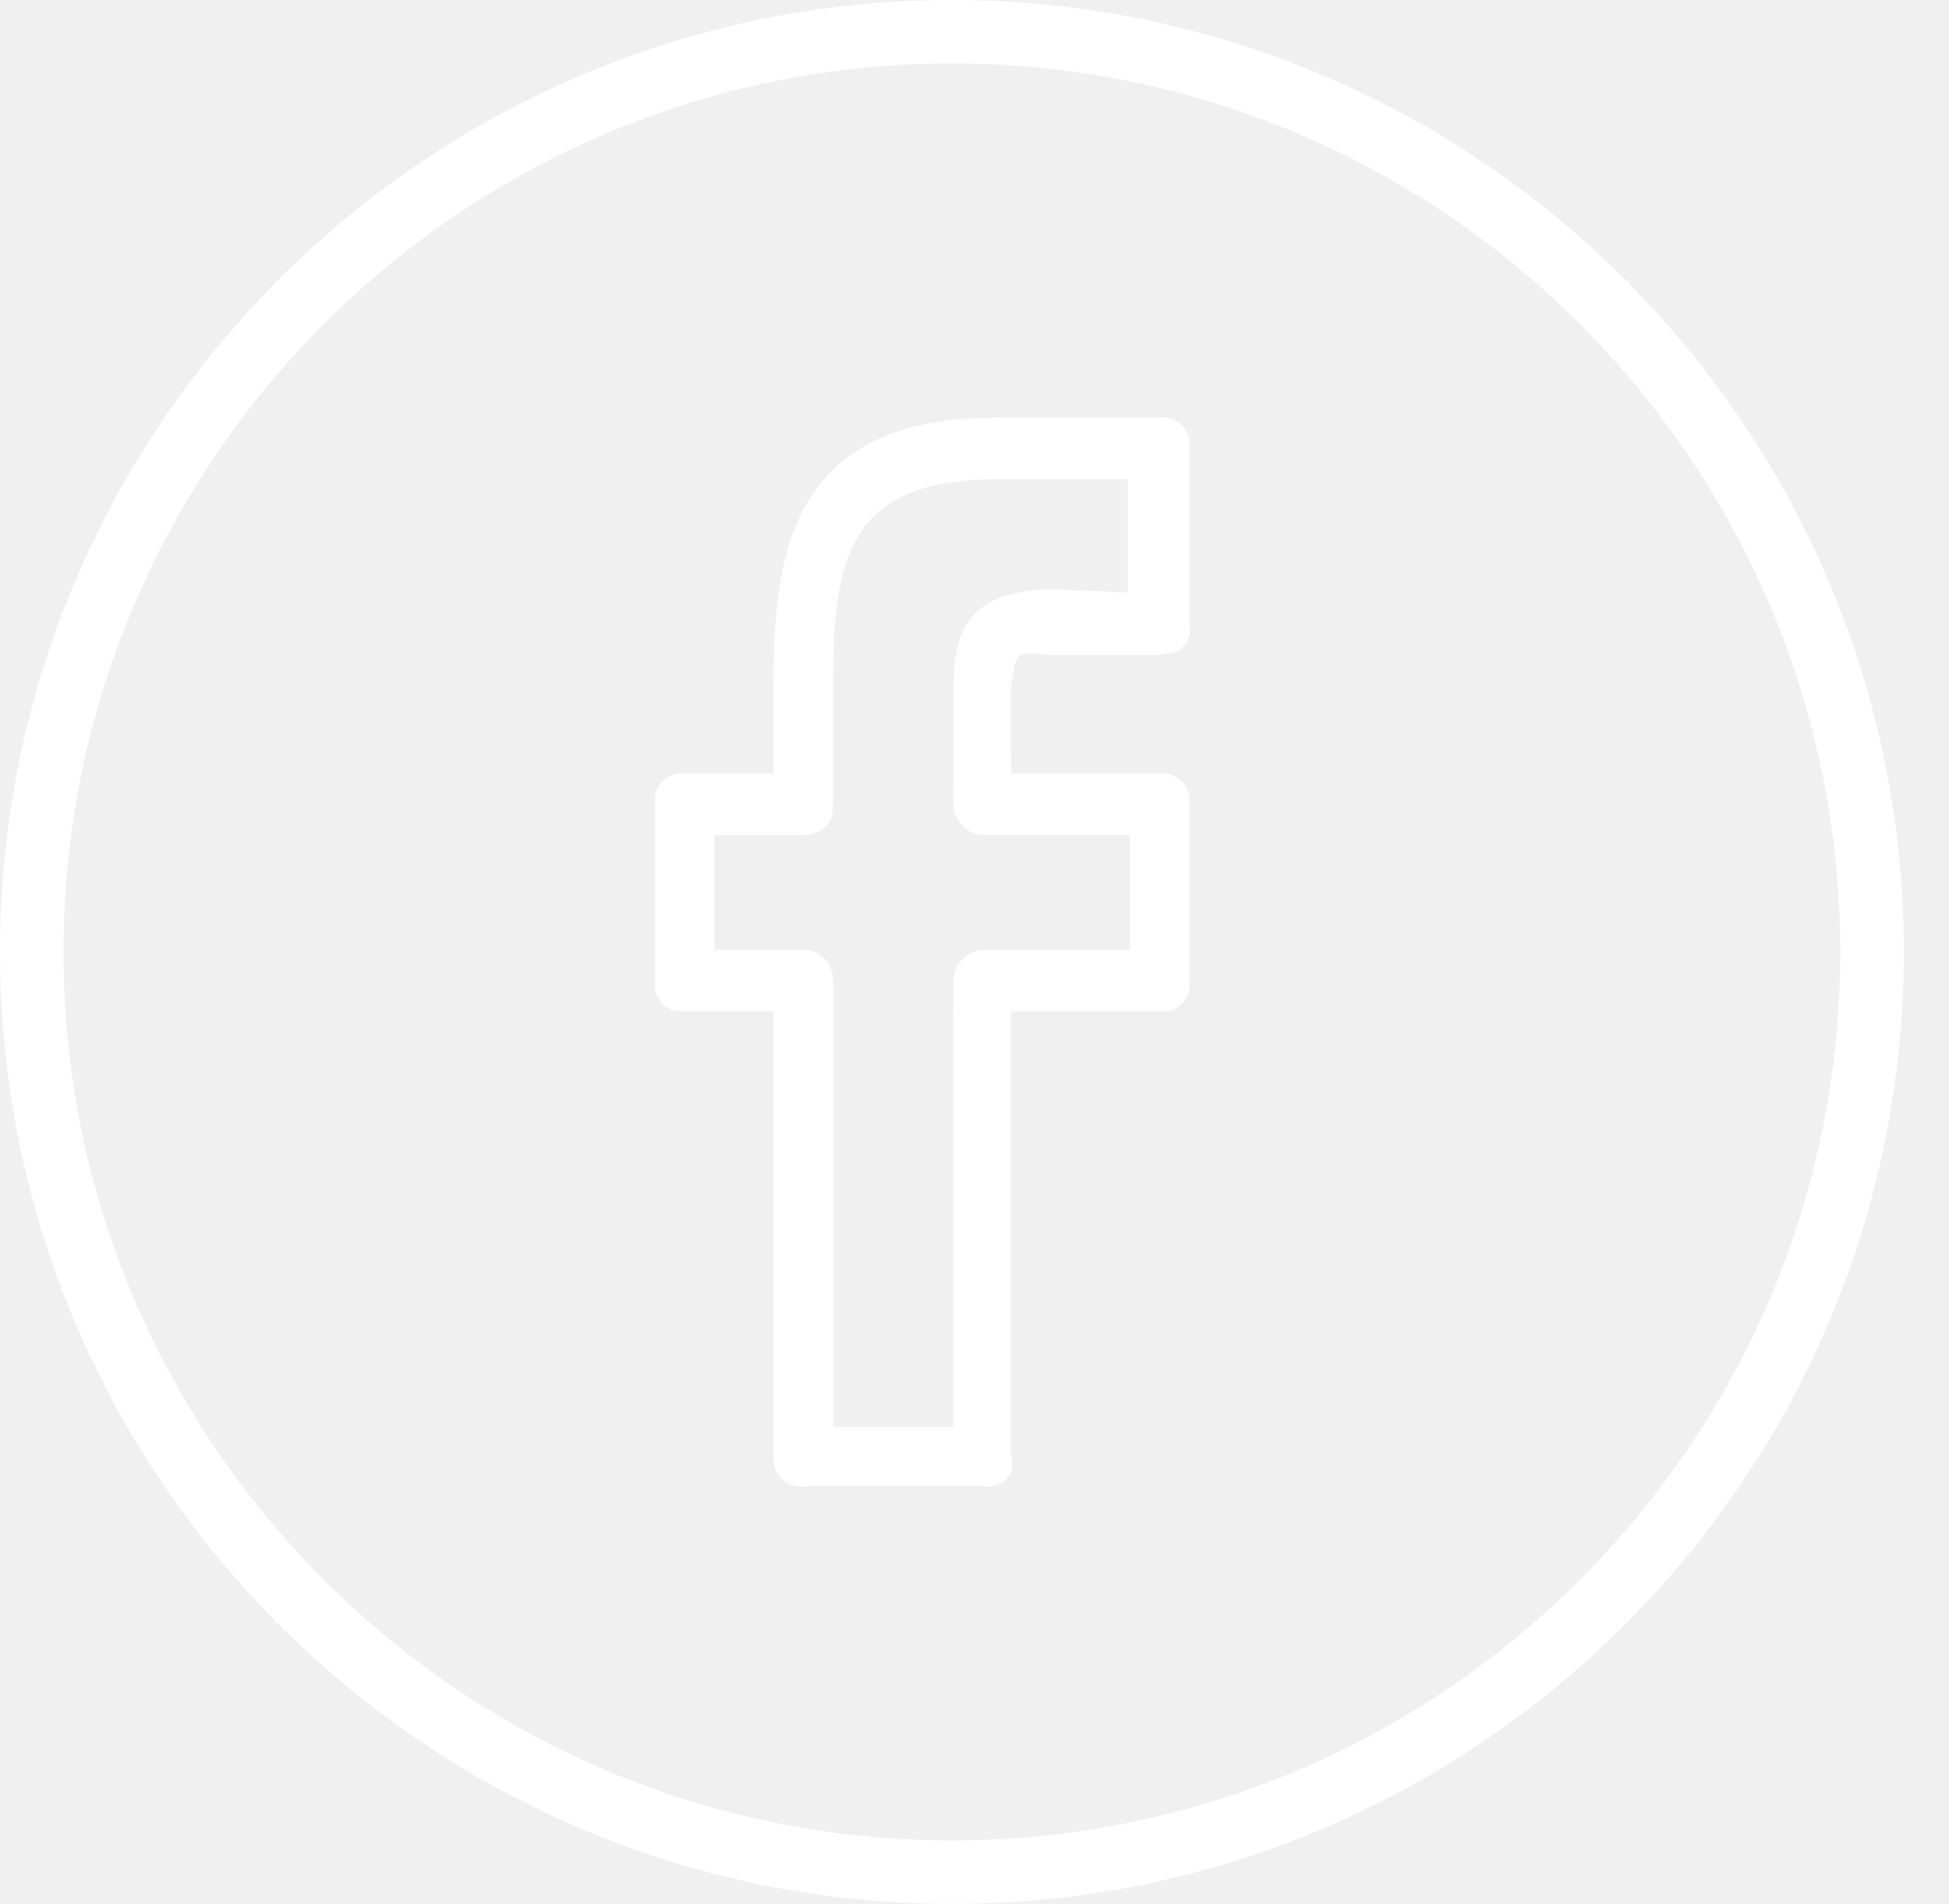
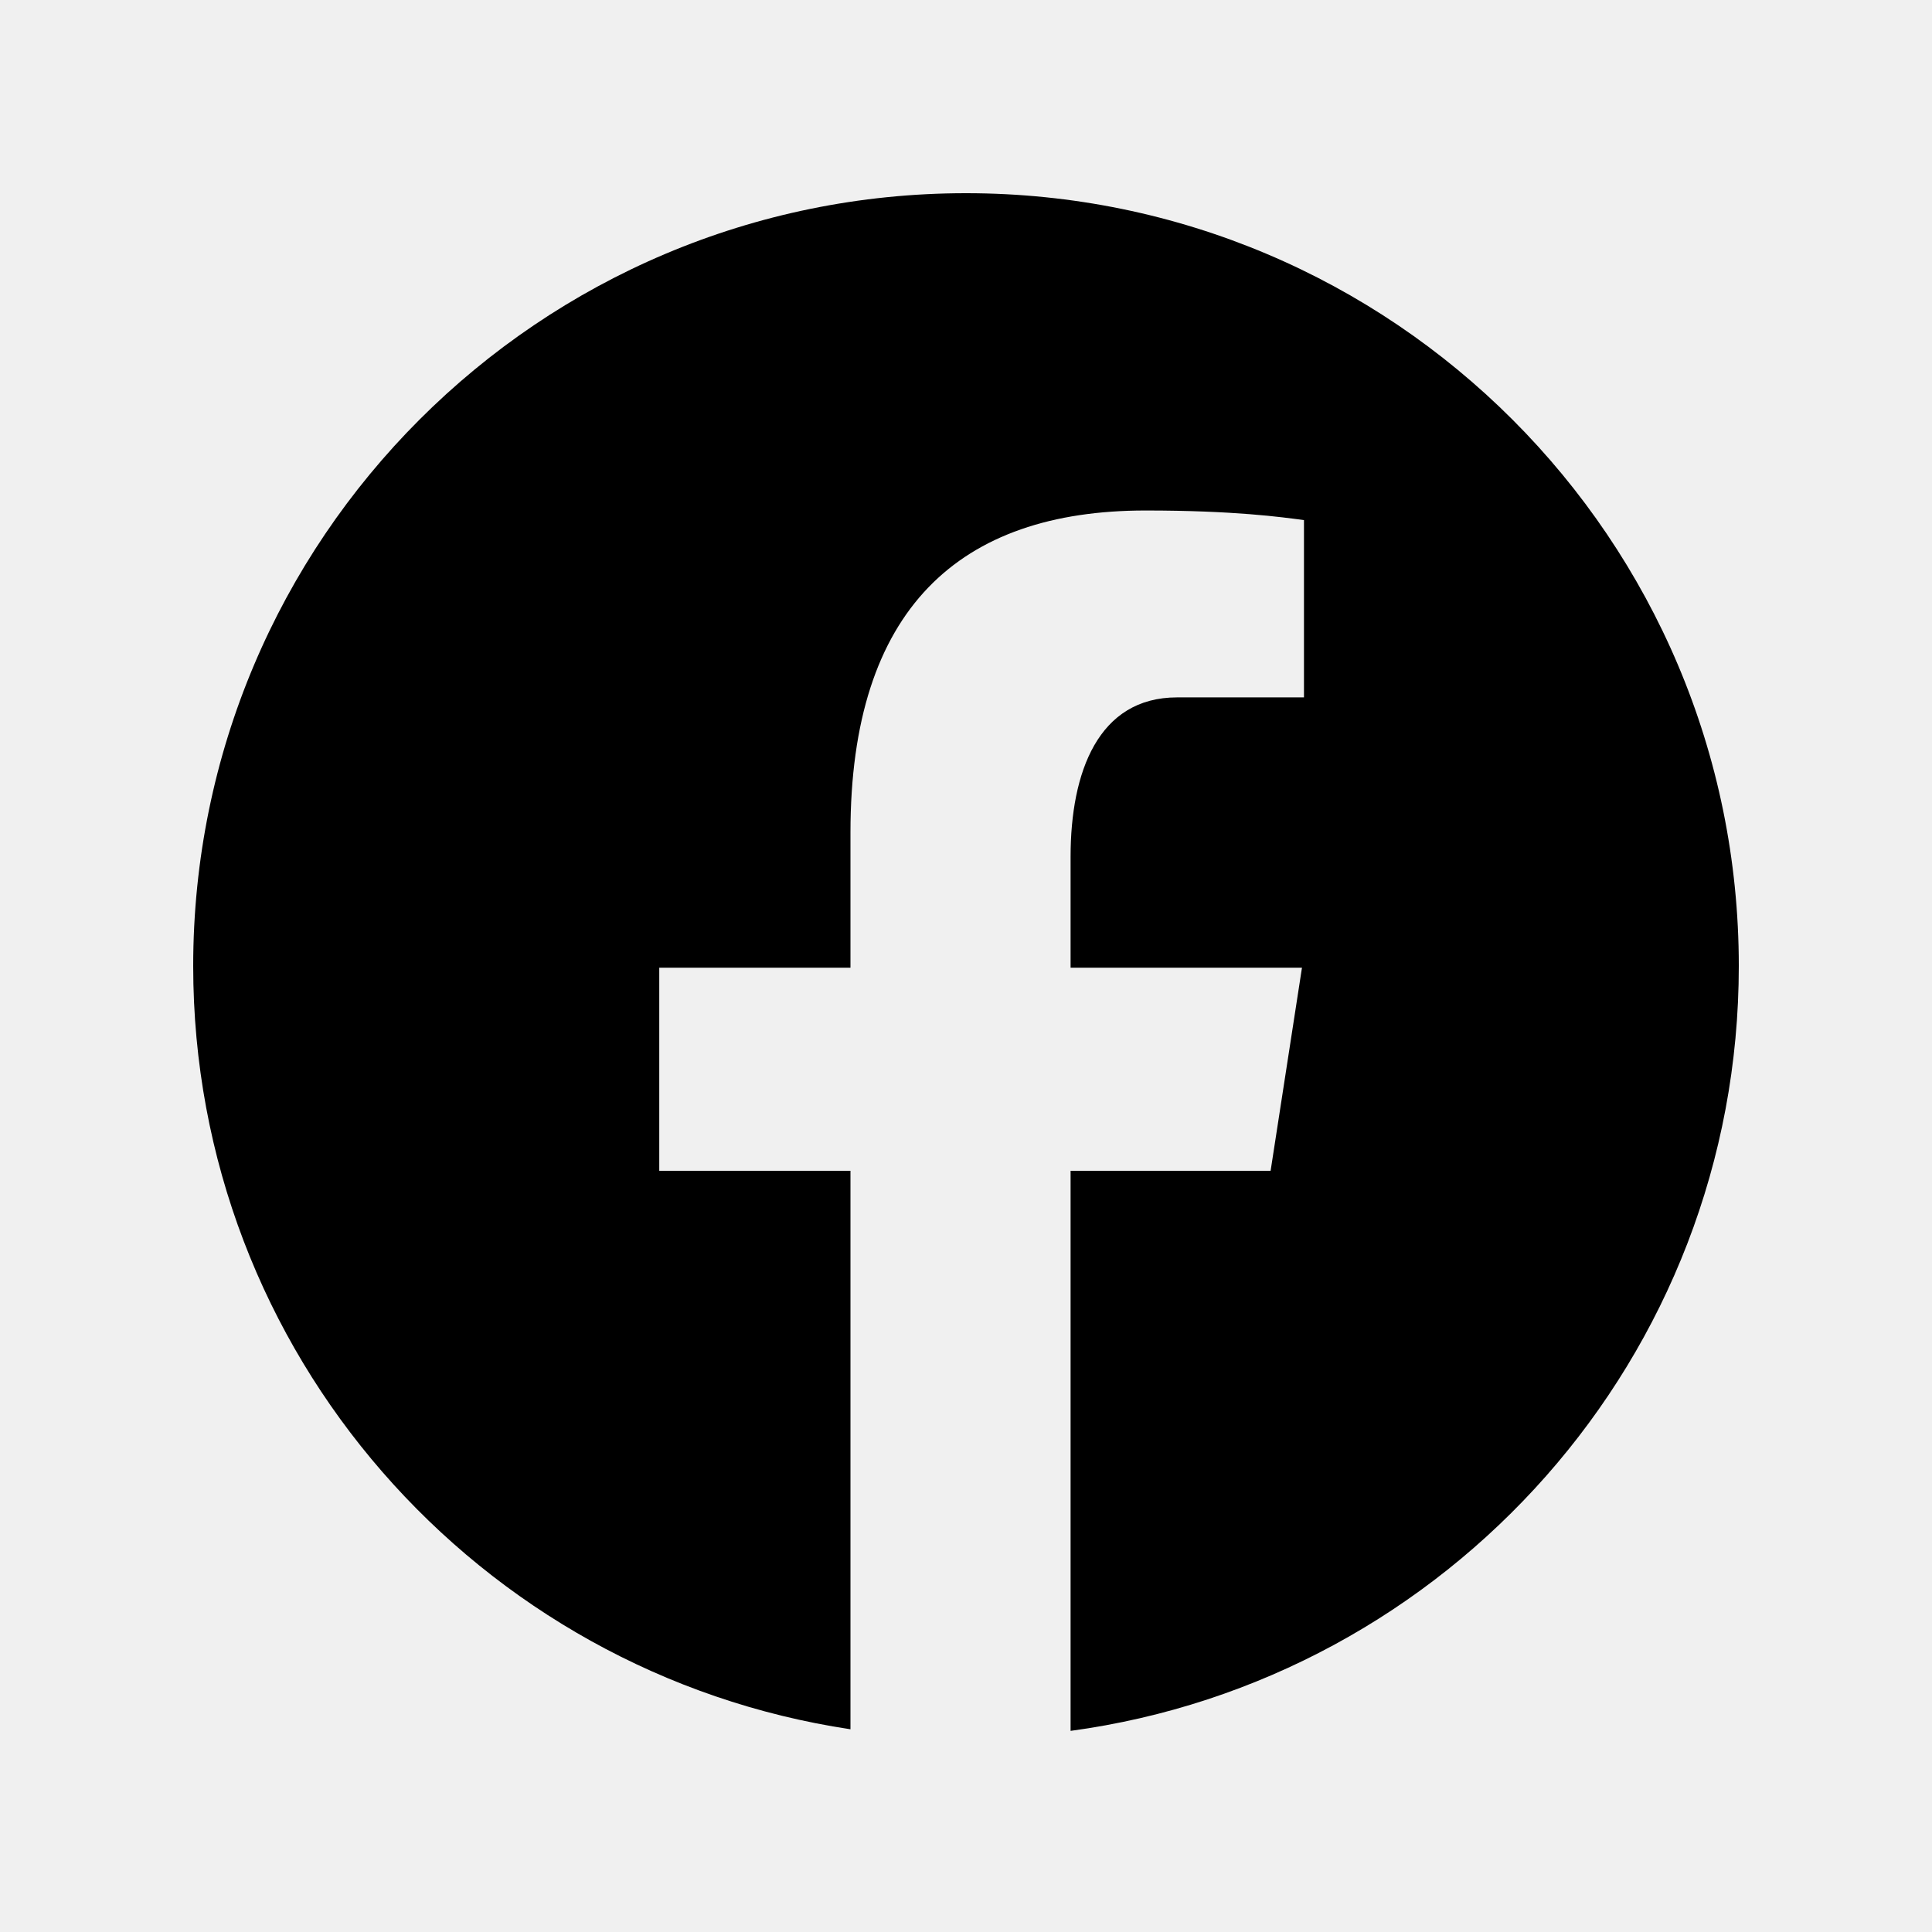
- <svg xmlns="http://www.w3.org/2000/svg" width="43" height="42" viewBox="0 0 43 42" fill="none">
-   <path d="M21.001 0C9.422 0 0 9.419 0 21C0 32.581 9.422 42 21.001 42C32.581 42 42.003 32.581 42.003 21C42.003 9.419 32.581 0 21.001 0ZM21.001 40.601C10.194 40.601 1.401 31.808 1.401 21C1.401 10.192 10.194 1.399 21.001 1.399C31.809 1.399 40.601 10.192 40.601 21C40.601 31.808 31.809 40.601 21.001 40.601Z" fill="white" />
-   <path d="M25.585 9.213H22.091C17.641 9.168 17.072 11.922 17.072 14.903V17.071H15.108C15.019 17.059 14.928 17.068 14.844 17.097C14.759 17.125 14.682 17.173 14.618 17.237C14.555 17.3 14.507 17.377 14.478 17.462C14.45 17.547 14.441 17.637 14.453 17.726V21.655C14.441 21.744 14.45 21.834 14.478 21.919C14.507 22.004 14.555 22.081 14.618 22.144C14.682 22.208 14.759 22.256 14.844 22.284C14.928 22.313 15.019 22.322 15.108 22.31H17.072V32.133C17.061 32.222 17.071 32.312 17.1 32.397C17.13 32.481 17.178 32.558 17.241 32.621C17.305 32.685 17.382 32.732 17.467 32.761C17.552 32.79 17.642 32.799 17.731 32.788H21.732C22.119 32.832 22.432 32.519 22.308 32.133L22.311 22.31H25.585C25.674 22.322 25.765 22.313 25.849 22.284C25.934 22.256 26.011 22.208 26.075 22.144C26.138 22.081 26.186 22.004 26.215 21.919C26.243 21.834 26.252 21.744 26.24 21.655V17.726C26.252 17.637 26.243 17.547 26.215 17.462C26.186 17.377 26.138 17.3 26.075 17.237C26.011 17.173 25.934 17.125 25.849 17.097C25.765 17.068 25.674 17.059 25.585 17.071H22.307L22.311 15.106C22.438 14.27 22.438 14.406 23.215 14.452H25.558C25.74 14.411 25.934 14.433 26.07 14.301C26.206 14.169 26.285 13.988 26.239 13.797V9.868C26.251 9.779 26.242 9.689 26.214 9.604C26.185 9.519 26.138 9.442 26.074 9.378C26.011 9.315 25.934 9.267 25.849 9.238C25.764 9.21 25.674 9.201 25.585 9.213V9.213ZM24.885 13.069L23.242 13.006C21.208 13.006 21.038 14.11 21.038 15.24L21.033 17.723C21.033 17.815 21.051 17.906 21.086 17.991C21.121 18.076 21.172 18.154 21.237 18.219C21.302 18.284 21.379 18.335 21.464 18.371C21.549 18.406 21.64 18.424 21.732 18.424H24.93V20.954H21.735C21.549 20.954 21.371 21.028 21.24 21.159C21.108 21.29 21.035 21.468 21.034 21.654L21.033 31.478H18.382V21.655C18.382 21.269 18.119 20.956 17.731 20.956H15.762V18.425H17.731C17.823 18.425 17.914 18.407 17.999 18.372C18.084 18.337 18.161 18.286 18.226 18.221C18.357 18.089 18.381 17.91 18.381 17.724V14.902C18.381 11.966 18.974 10.567 22.09 10.567H24.883V13.069H24.885Z" fill="white" />
+ <svg xmlns="http://www.w3.org/2000/svg" fill="#000000" viewBox="0 0 30 30" width="30px" height="30px">
+   <path d="M15,3C8.373,3,3,8.373,3,15c0,6.016,4.432,10.984,10.206,11.852V18.18h-2.969v-3.154h2.969v-2.099c0-3.475,1.693-5,4.581-5 c1.383,0,2.115,0.103,2.461,0.149v2.753h-1.97c-1.226,0-1.654,1.163-1.654,2.473v1.724h3.593L19.73,18.18h-3.106v8.697 C22.481,26.083,27,21.075,27,15C27,8.373,21.627,3,15,3z" />
</svg>
